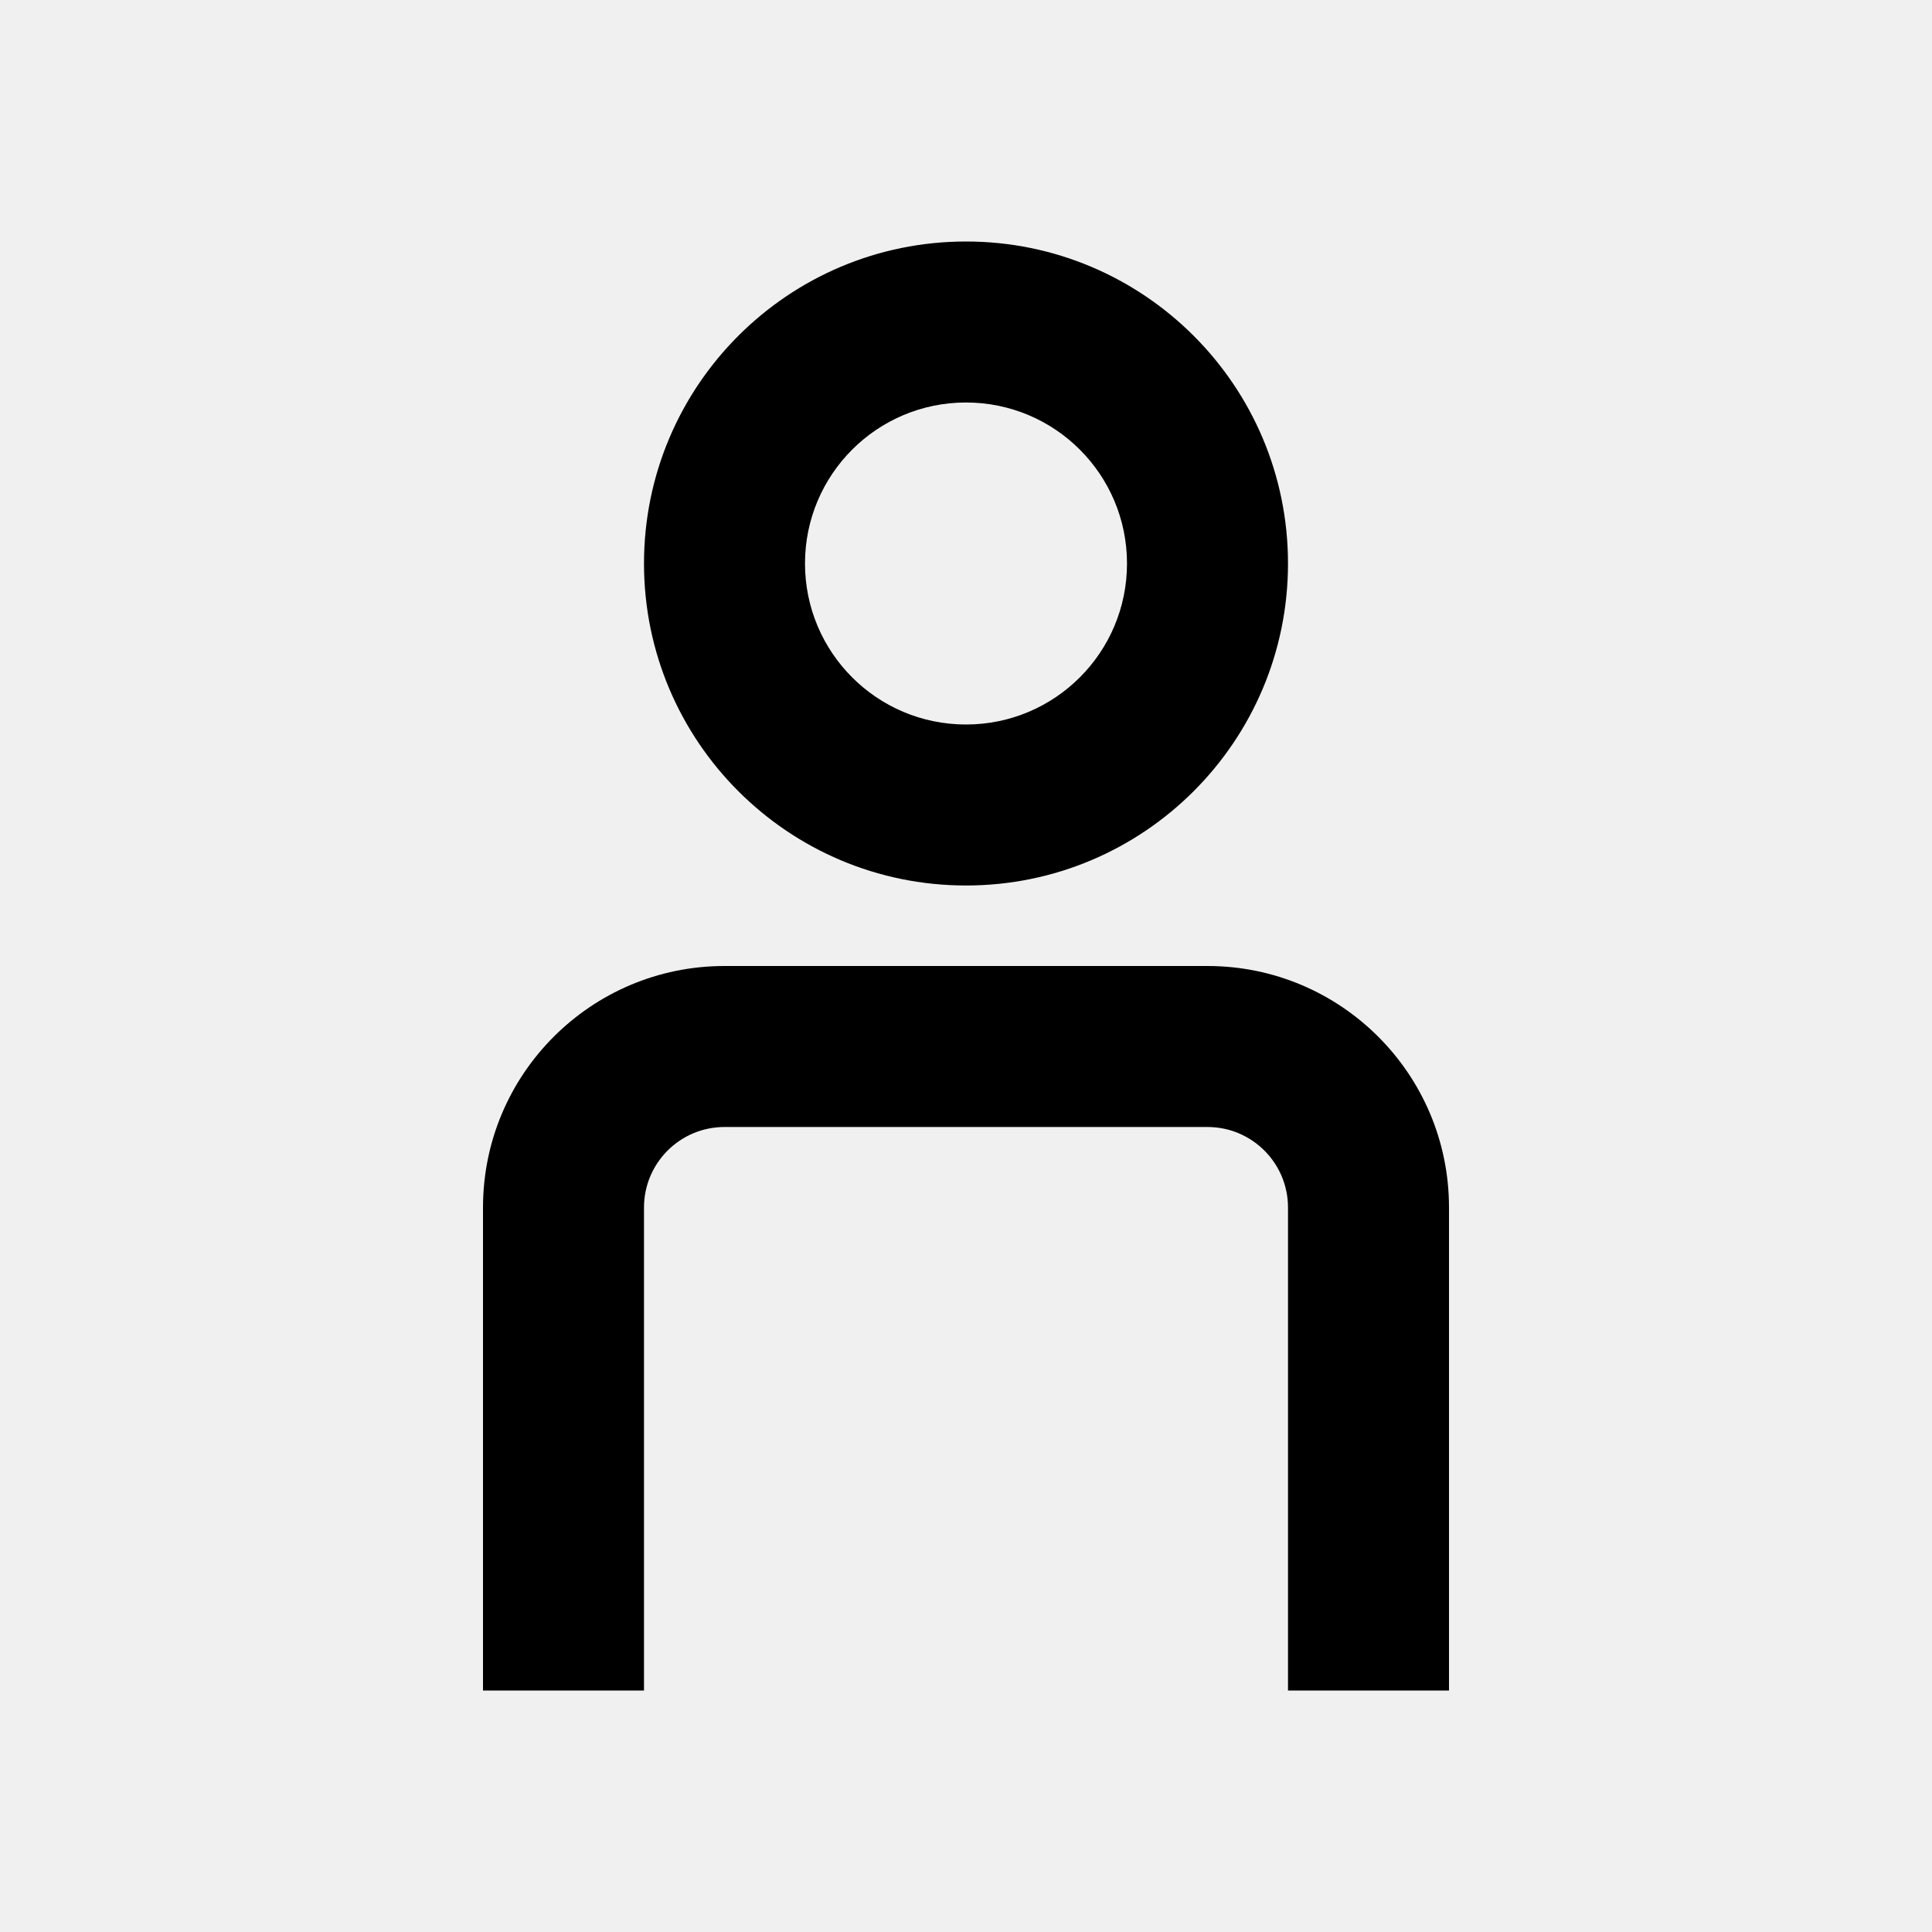
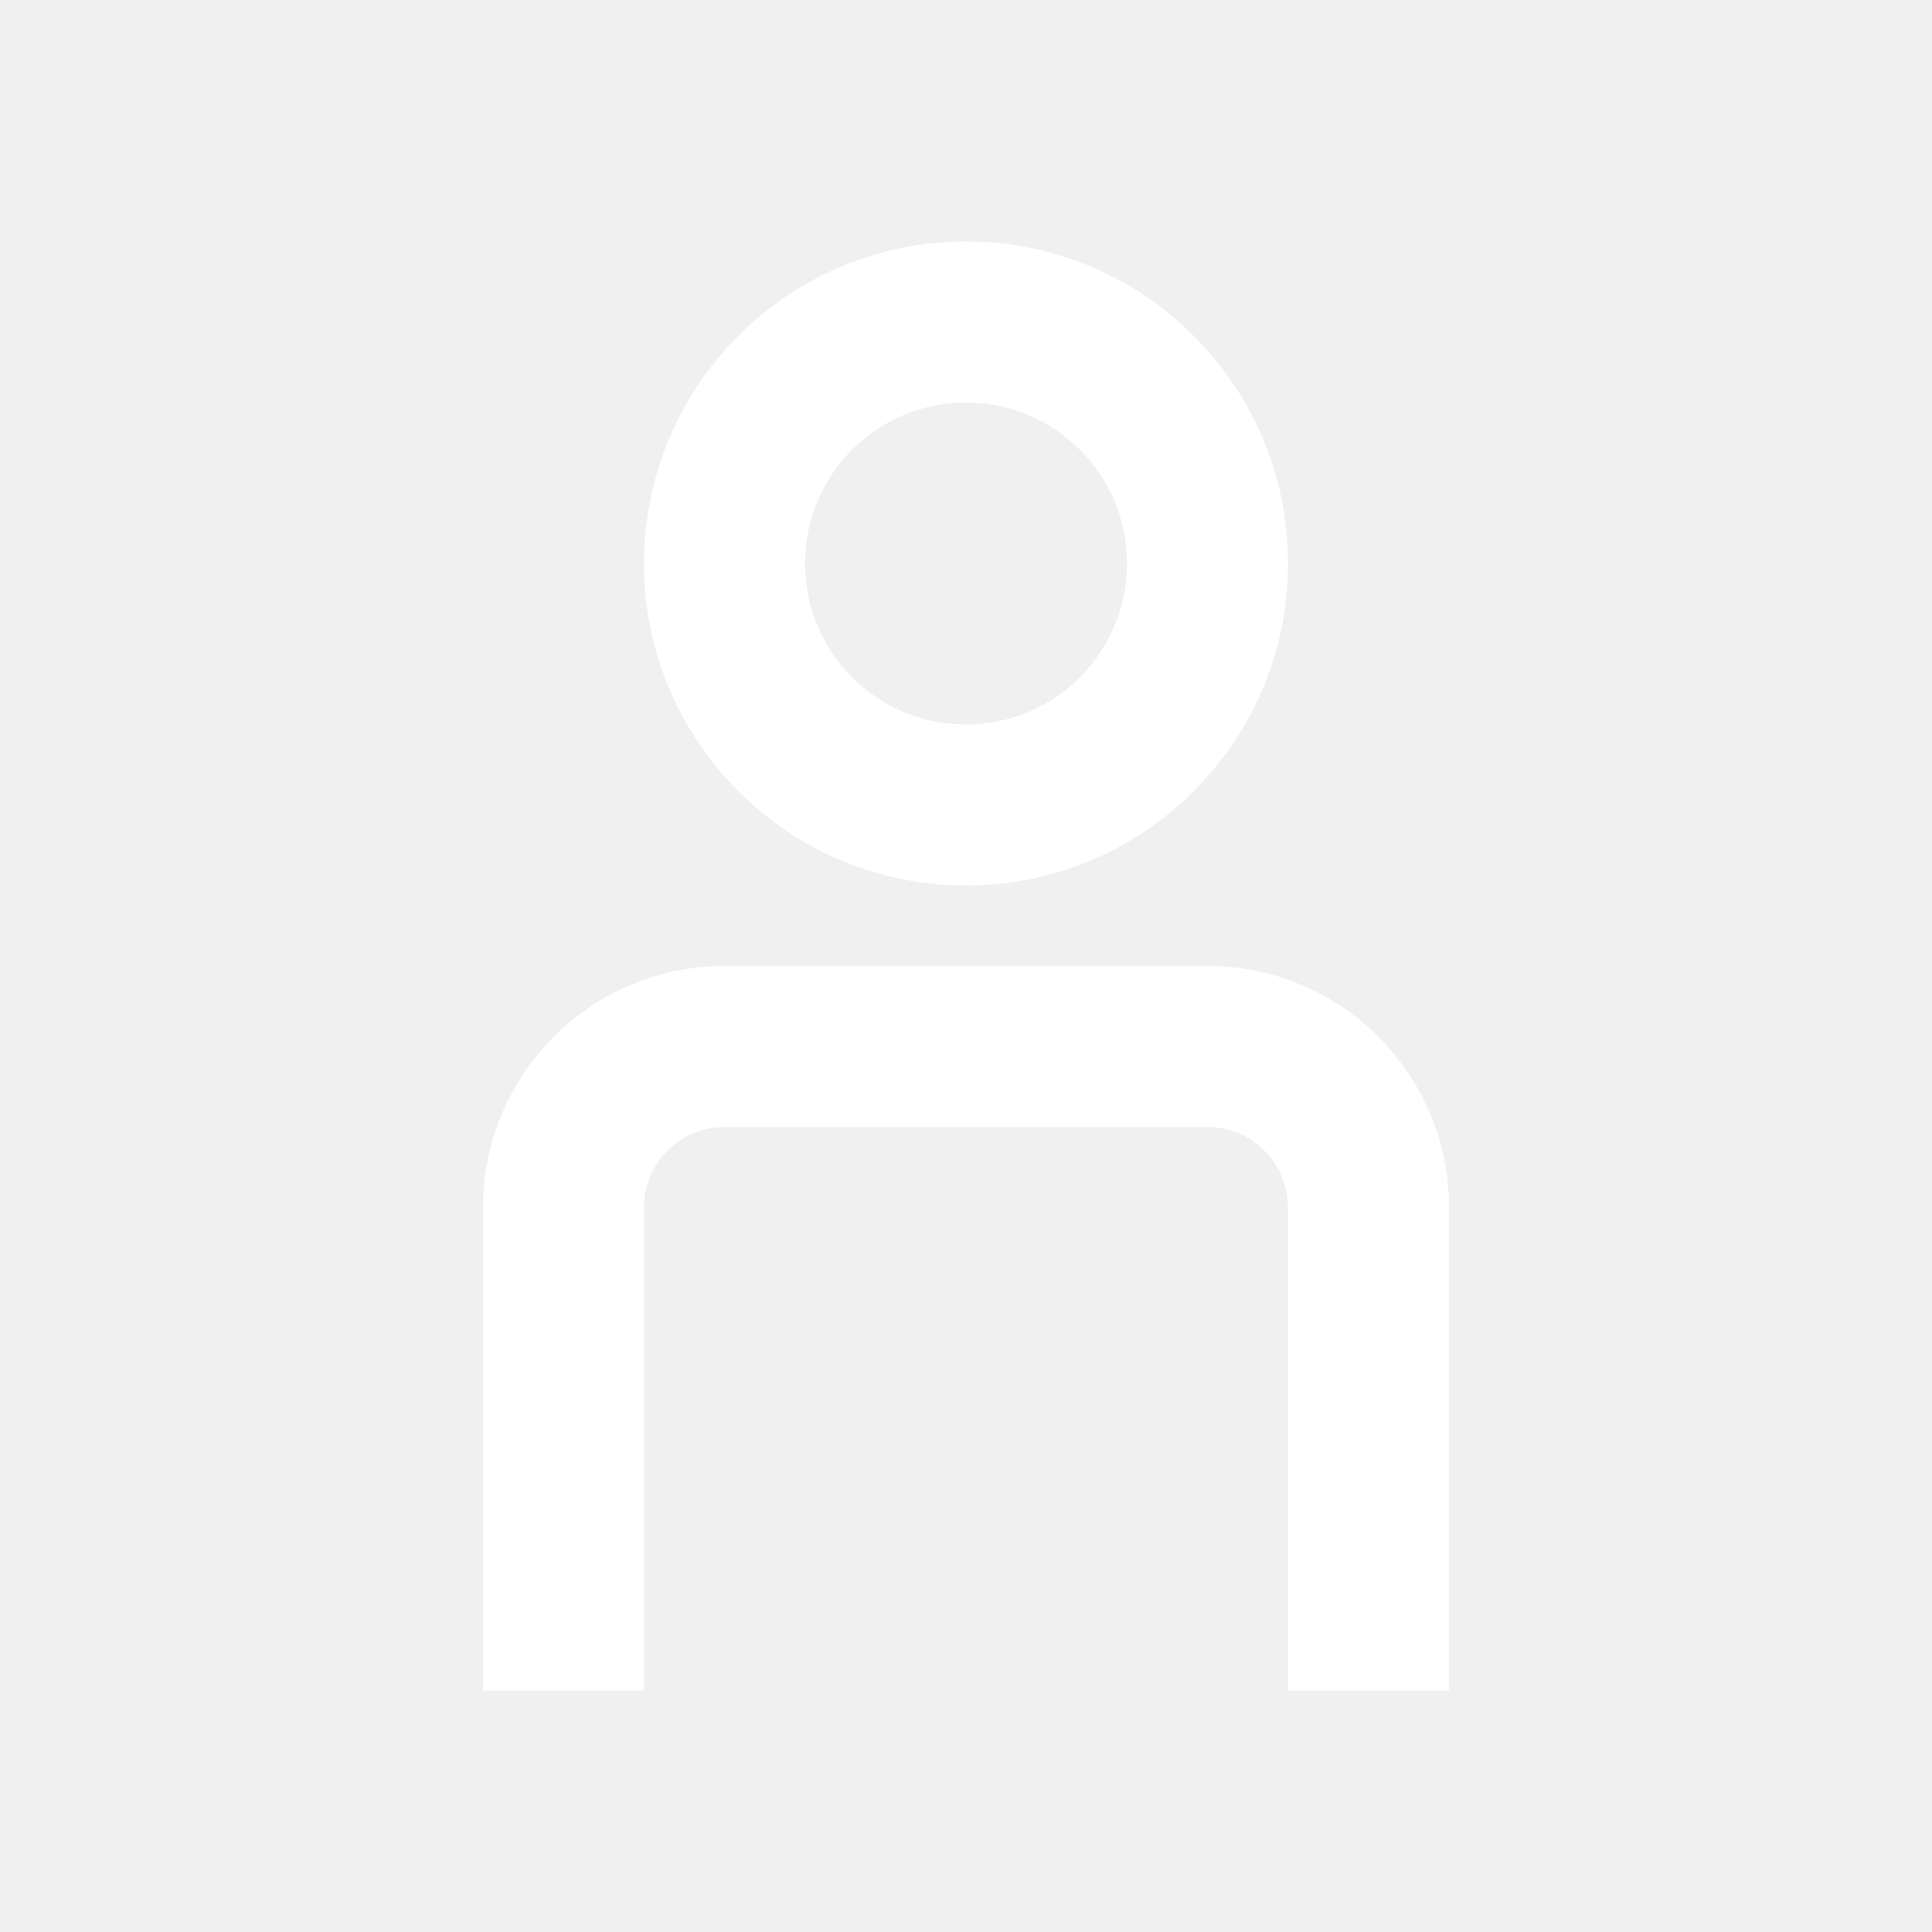
<svg xmlns="http://www.w3.org/2000/svg" width="24" height="24" viewBox="0 0 24 24" fill="none">
-   <path fill-rule="evenodd" clip-rule="evenodd" d="M16 7C16 9.209 14.209 11 12 11C9.791 11 8 9.209 8 7C8 4.791 9.791 3 12 3C14.209 3 16 4.791 16 7ZM14 7C14 8.105 13.105 9 12 9C10.895 9 10 8.105 10 7C10 5.895 10.895 5 12 5C13.105 5 14 5.895 14 7Z" fill="currentColor" />
-   <path d="M16 15C16 14.448 15.552 14 15 14H9C8.448 14 8 14.448 8 15V21H6V15C6 13.343 7.343 12 9 12H15C16.657 12 18 13.343 18 15V21H16V15Z" fill="currentColor" />
+   <path fill-rule="evenodd" clip-rule="evenodd" d="M16 7C16 9.209 14.209 11 12 11C9.791 11 8 9.209 8 7C8 4.791 9.791 3 12 3C14.209 3 16 4.791 16 7ZM14 7C14 8.105 13.105 9 12 9C10.895 9 10 8.105 10 7C10 5.895 10.895 5 12 5C13.105 5 14 5.895 14 7Z" fill="white" />
+   <path d="M16 15C16 14.448 15.552 14 15 14H9C8.448 14 8 14.448 8 15V21H6V15C6 13.343 7.343 12 9 12H15C16.657 12 18 13.343 18 15V21H16V15Z" fill="white" />
</svg>
